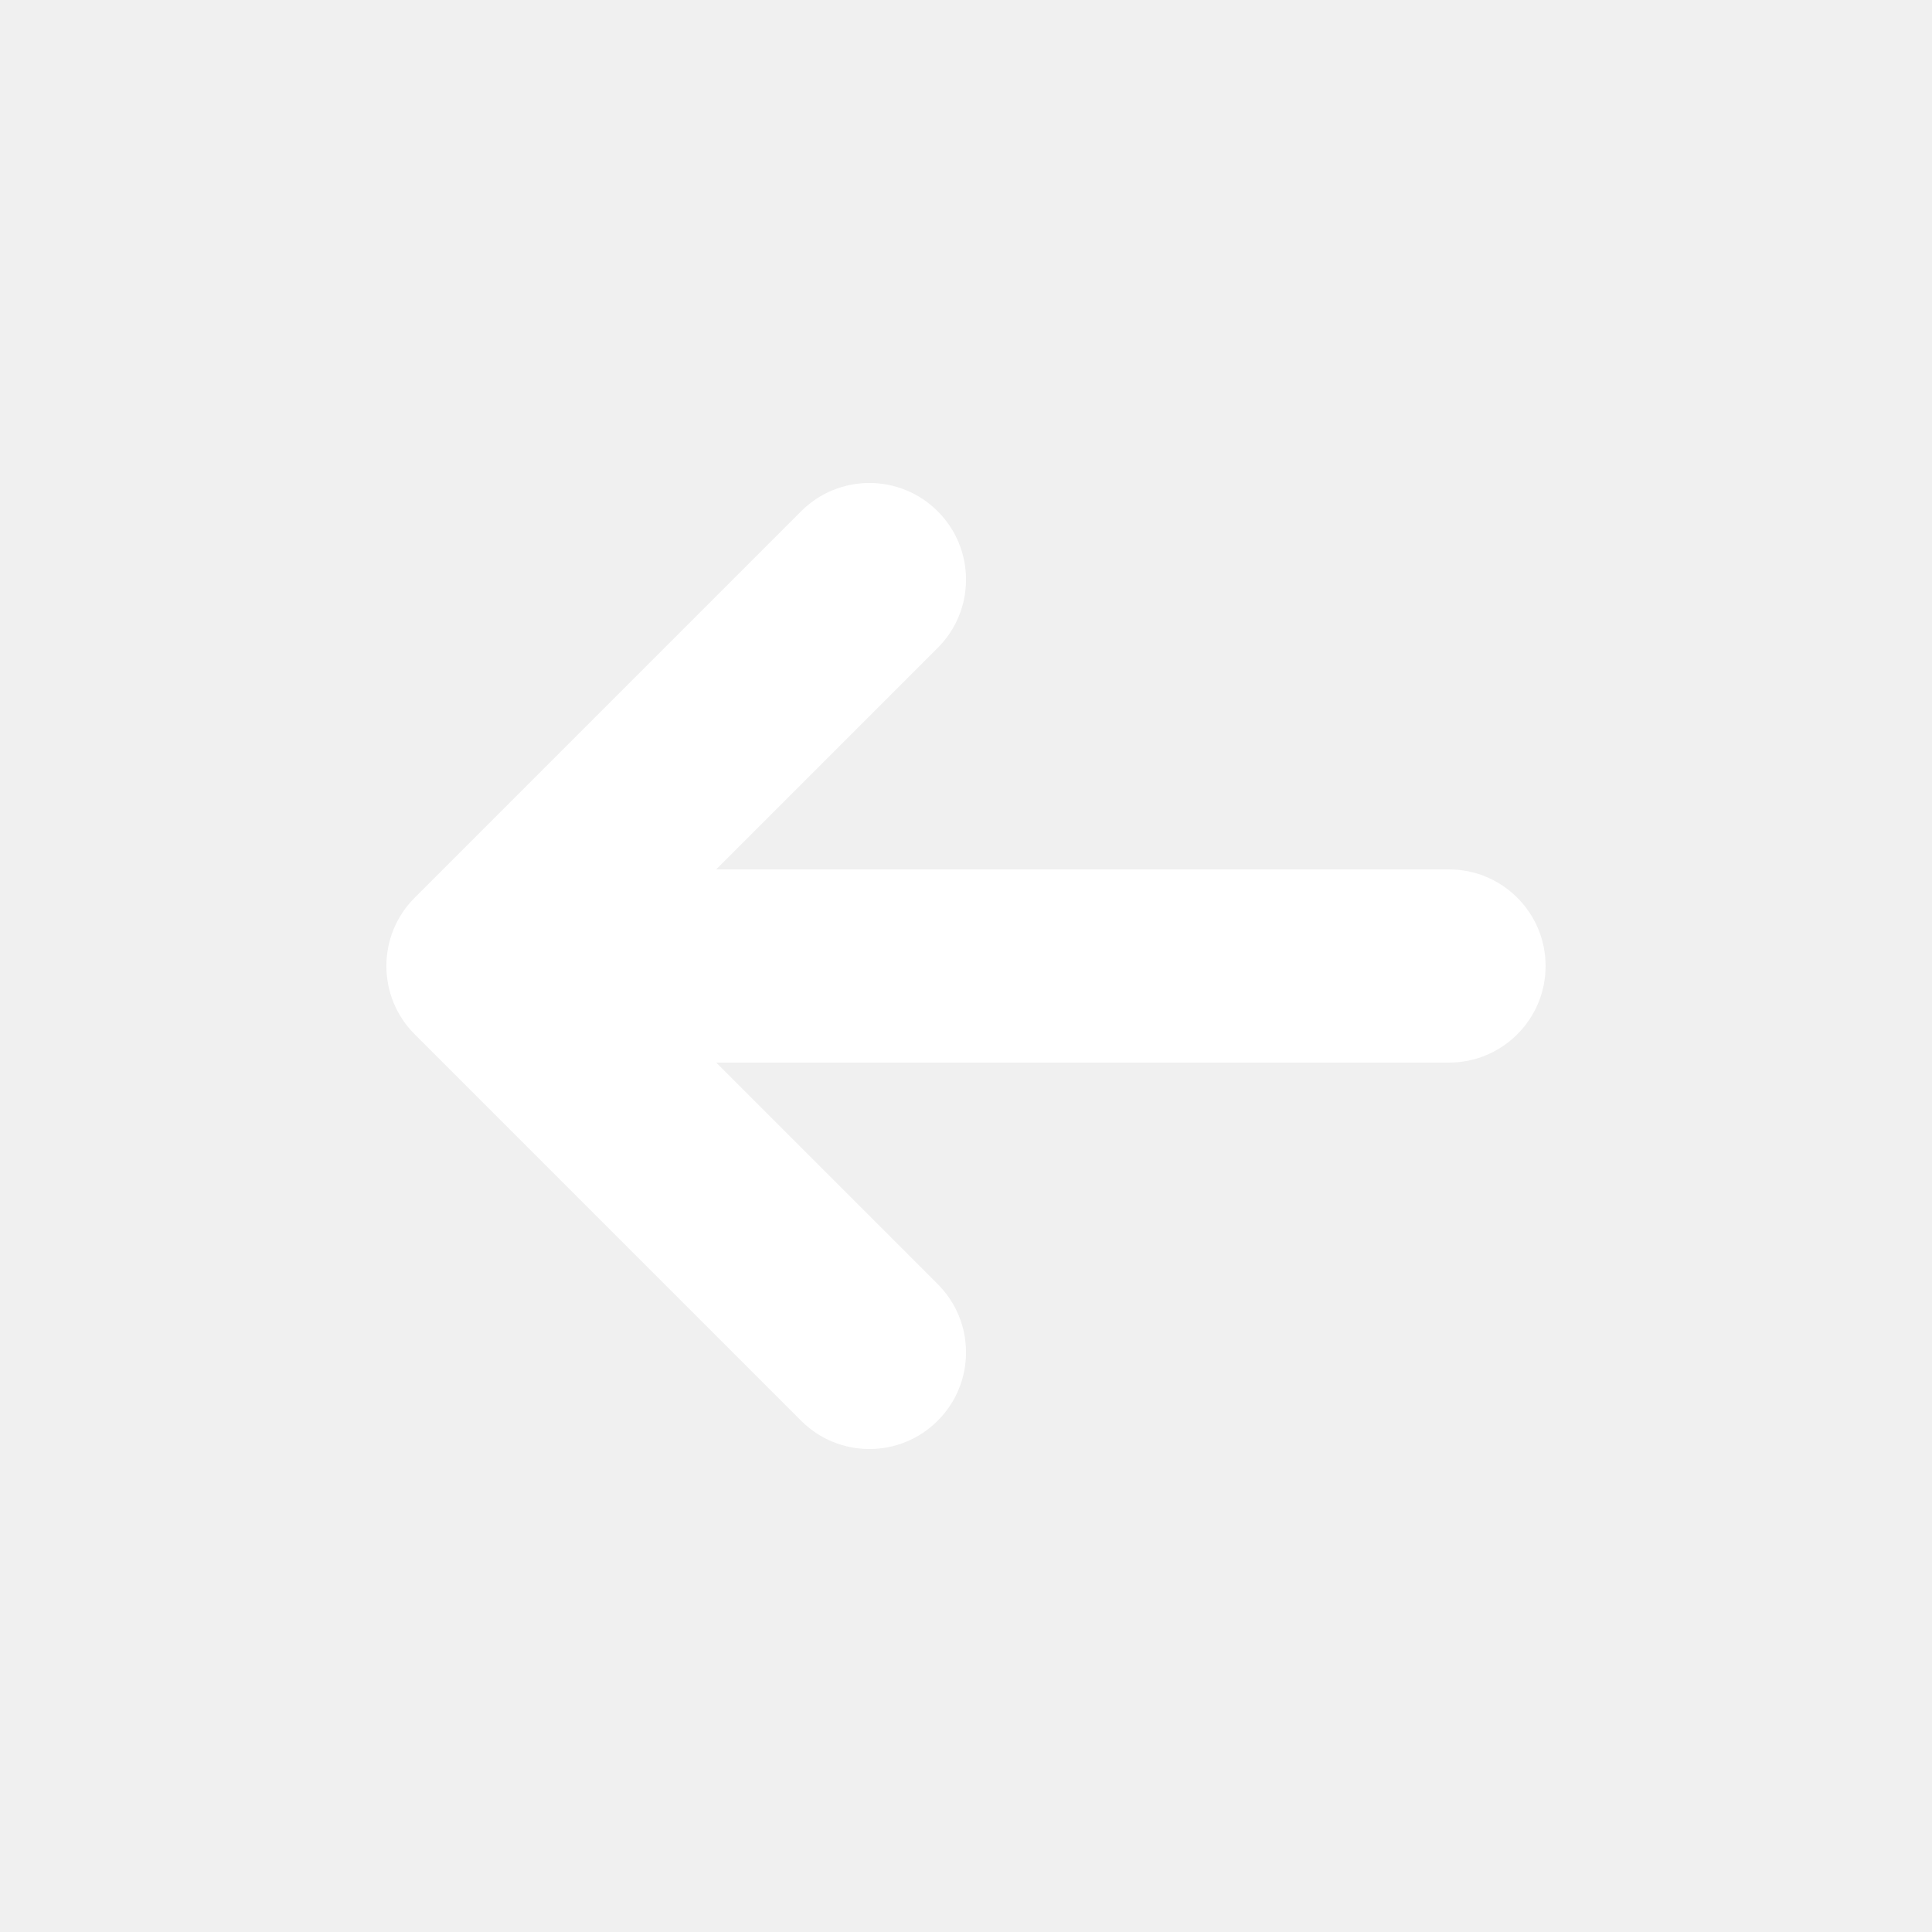
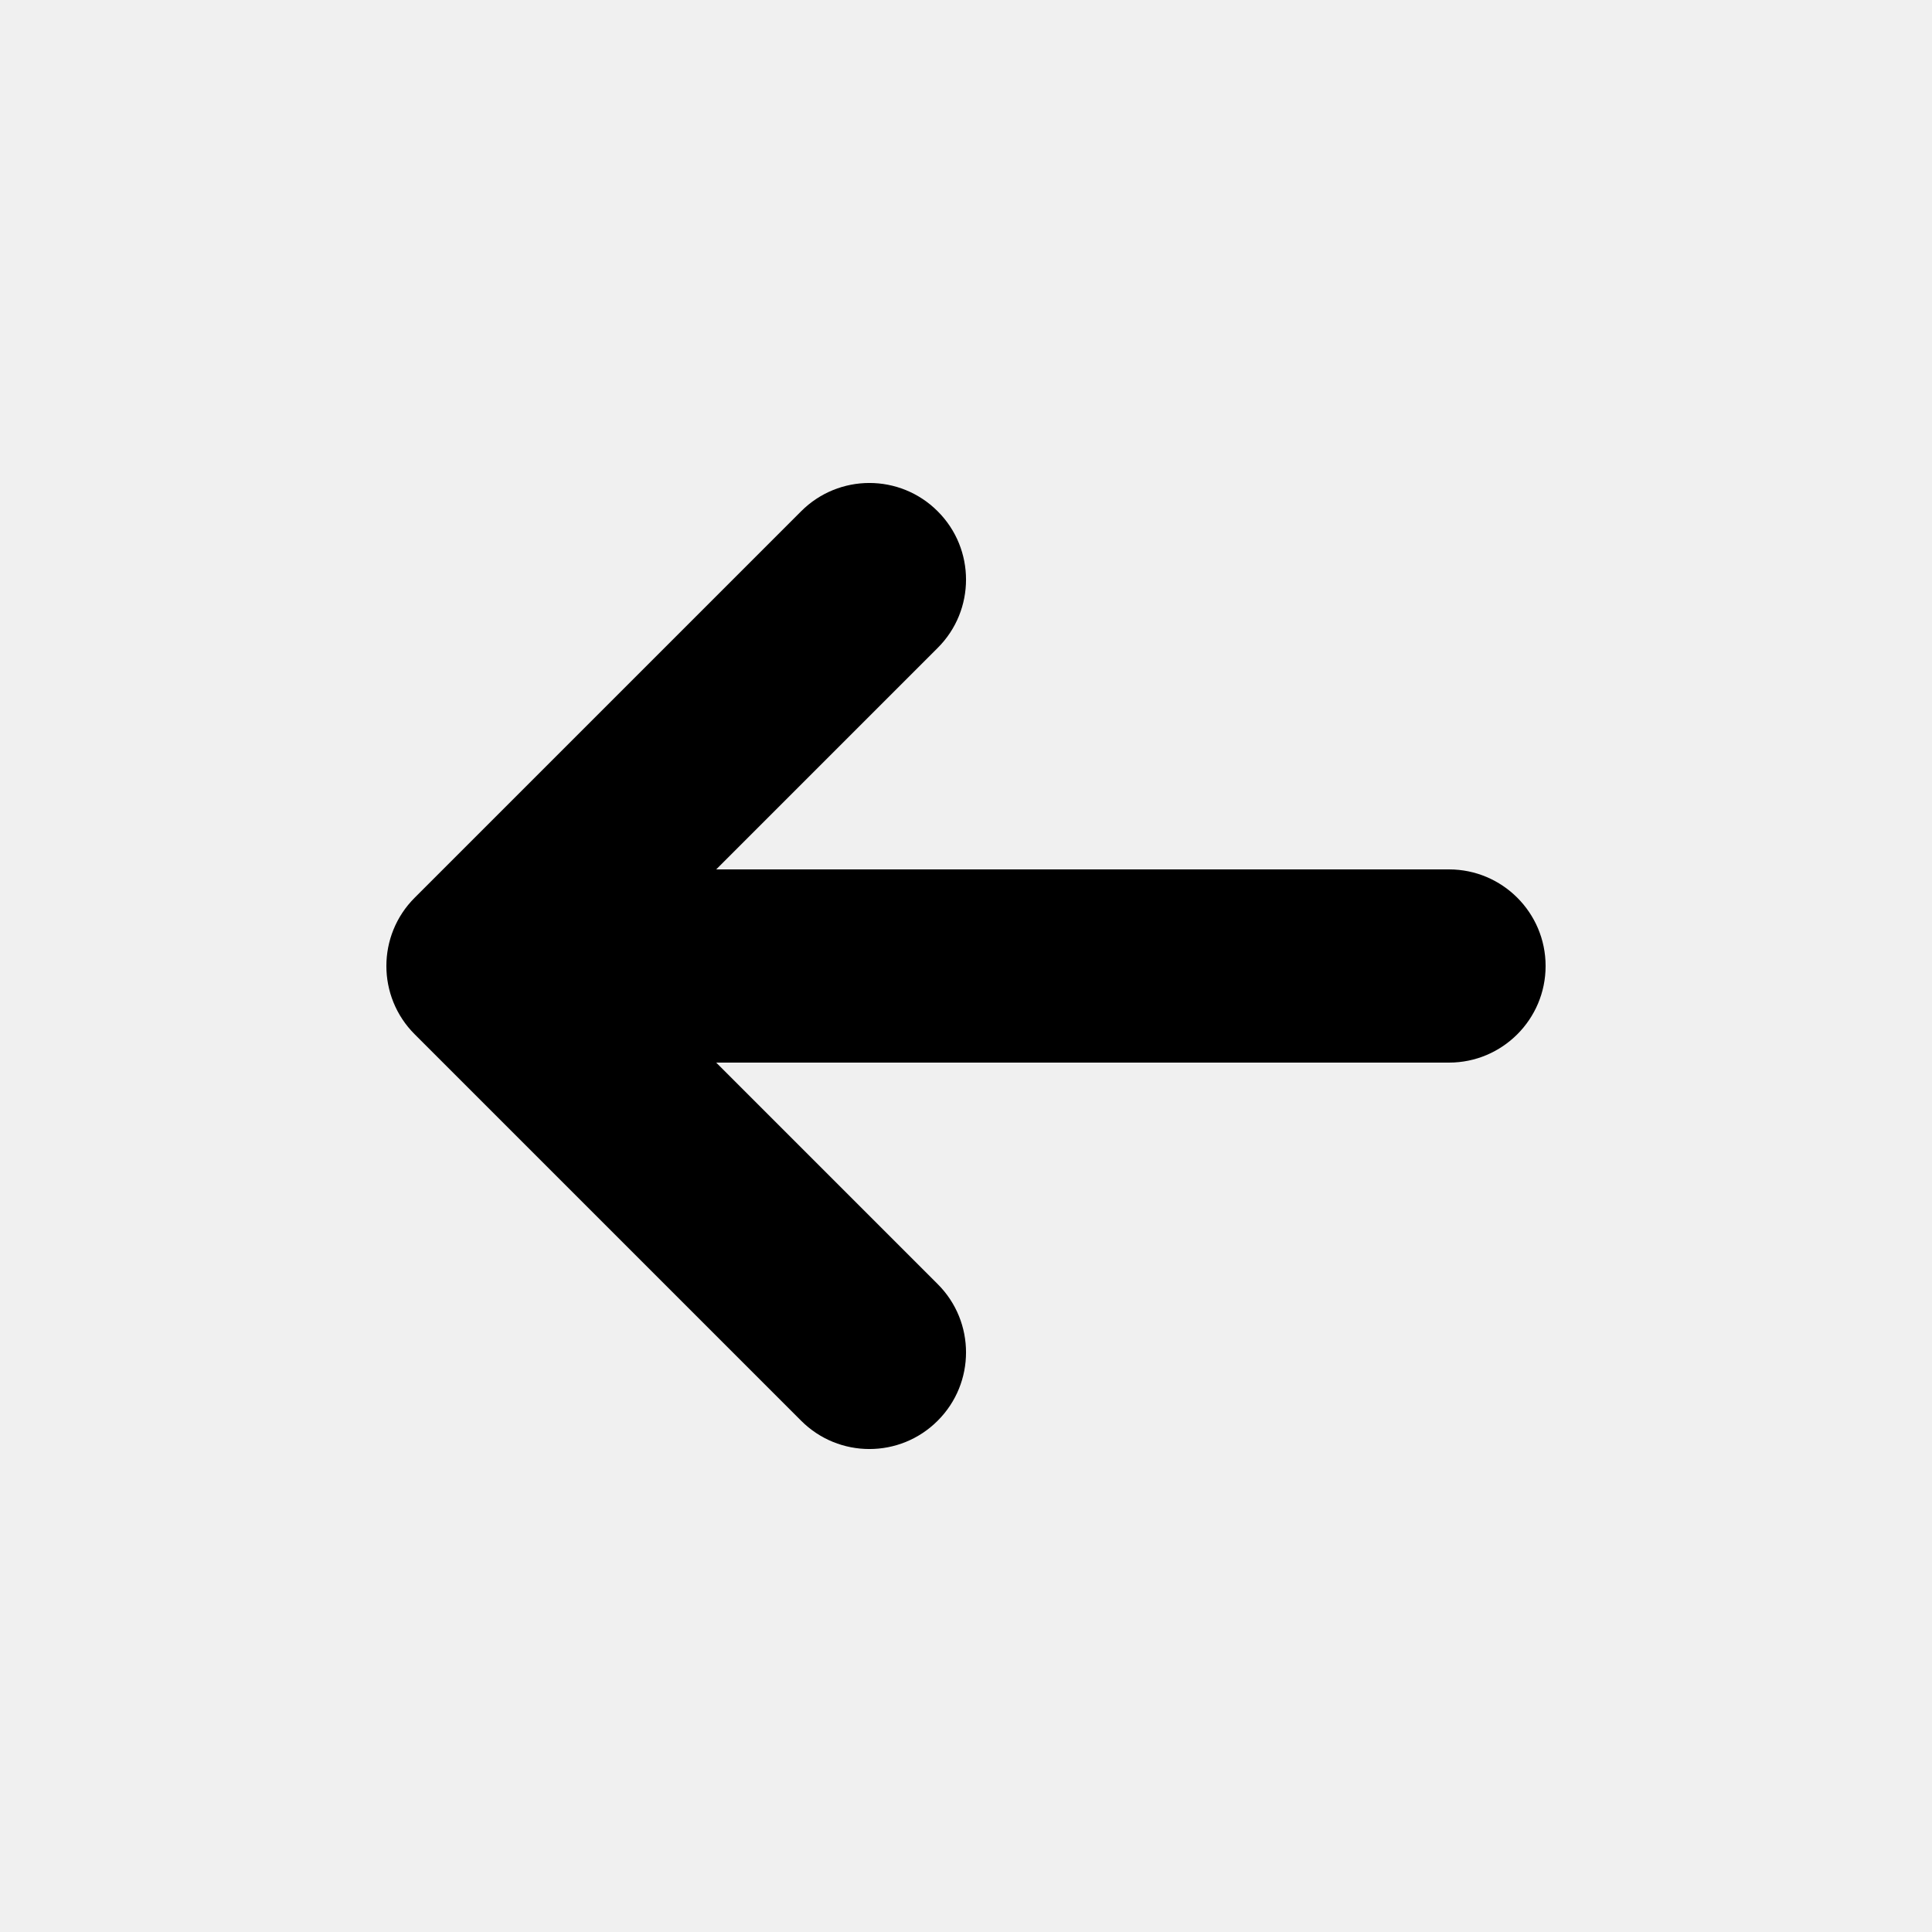
<svg xmlns="http://www.w3.org/2000/svg" width="20" height="20" viewBox="0 0 20 20" fill="none">
-   <path d="M9.707 6.707C10.098 6.317 10.098 5.683 9.707 5.293C9.317 4.902 8.683 4.902 8.293 5.293L4.293 9.293C3.902 9.683 3.902 10.317 4.293 10.707L8.293 14.707C8.683 15.098 9.317 15.098 9.707 14.707C10.098 14.317 10.098 13.683 9.707 13.293L7.414 11H15C15.552 11 16 10.552 16 10C16 9.448 15.552 9 15 9H7.414L9.707 6.707Z" fill="white" />
+   <path d="M9.707 6.707C10.098 6.317 10.098 5.683 9.707 5.293C9.317 4.902 8.683 4.902 8.293 5.293L4.293 9.293C3.902 9.683 3.902 10.317 4.293 10.707L8.293 14.707C8.683 15.098 9.317 15.098 9.707 14.707C10.098 14.317 10.098 13.683 9.707 13.293L7.414 11H15C15.552 11 16 10.552 16 10C16 9.448 15.552 9 15 9H7.414L9.707 6.707Z" fill="currentColor" />
</svg>
